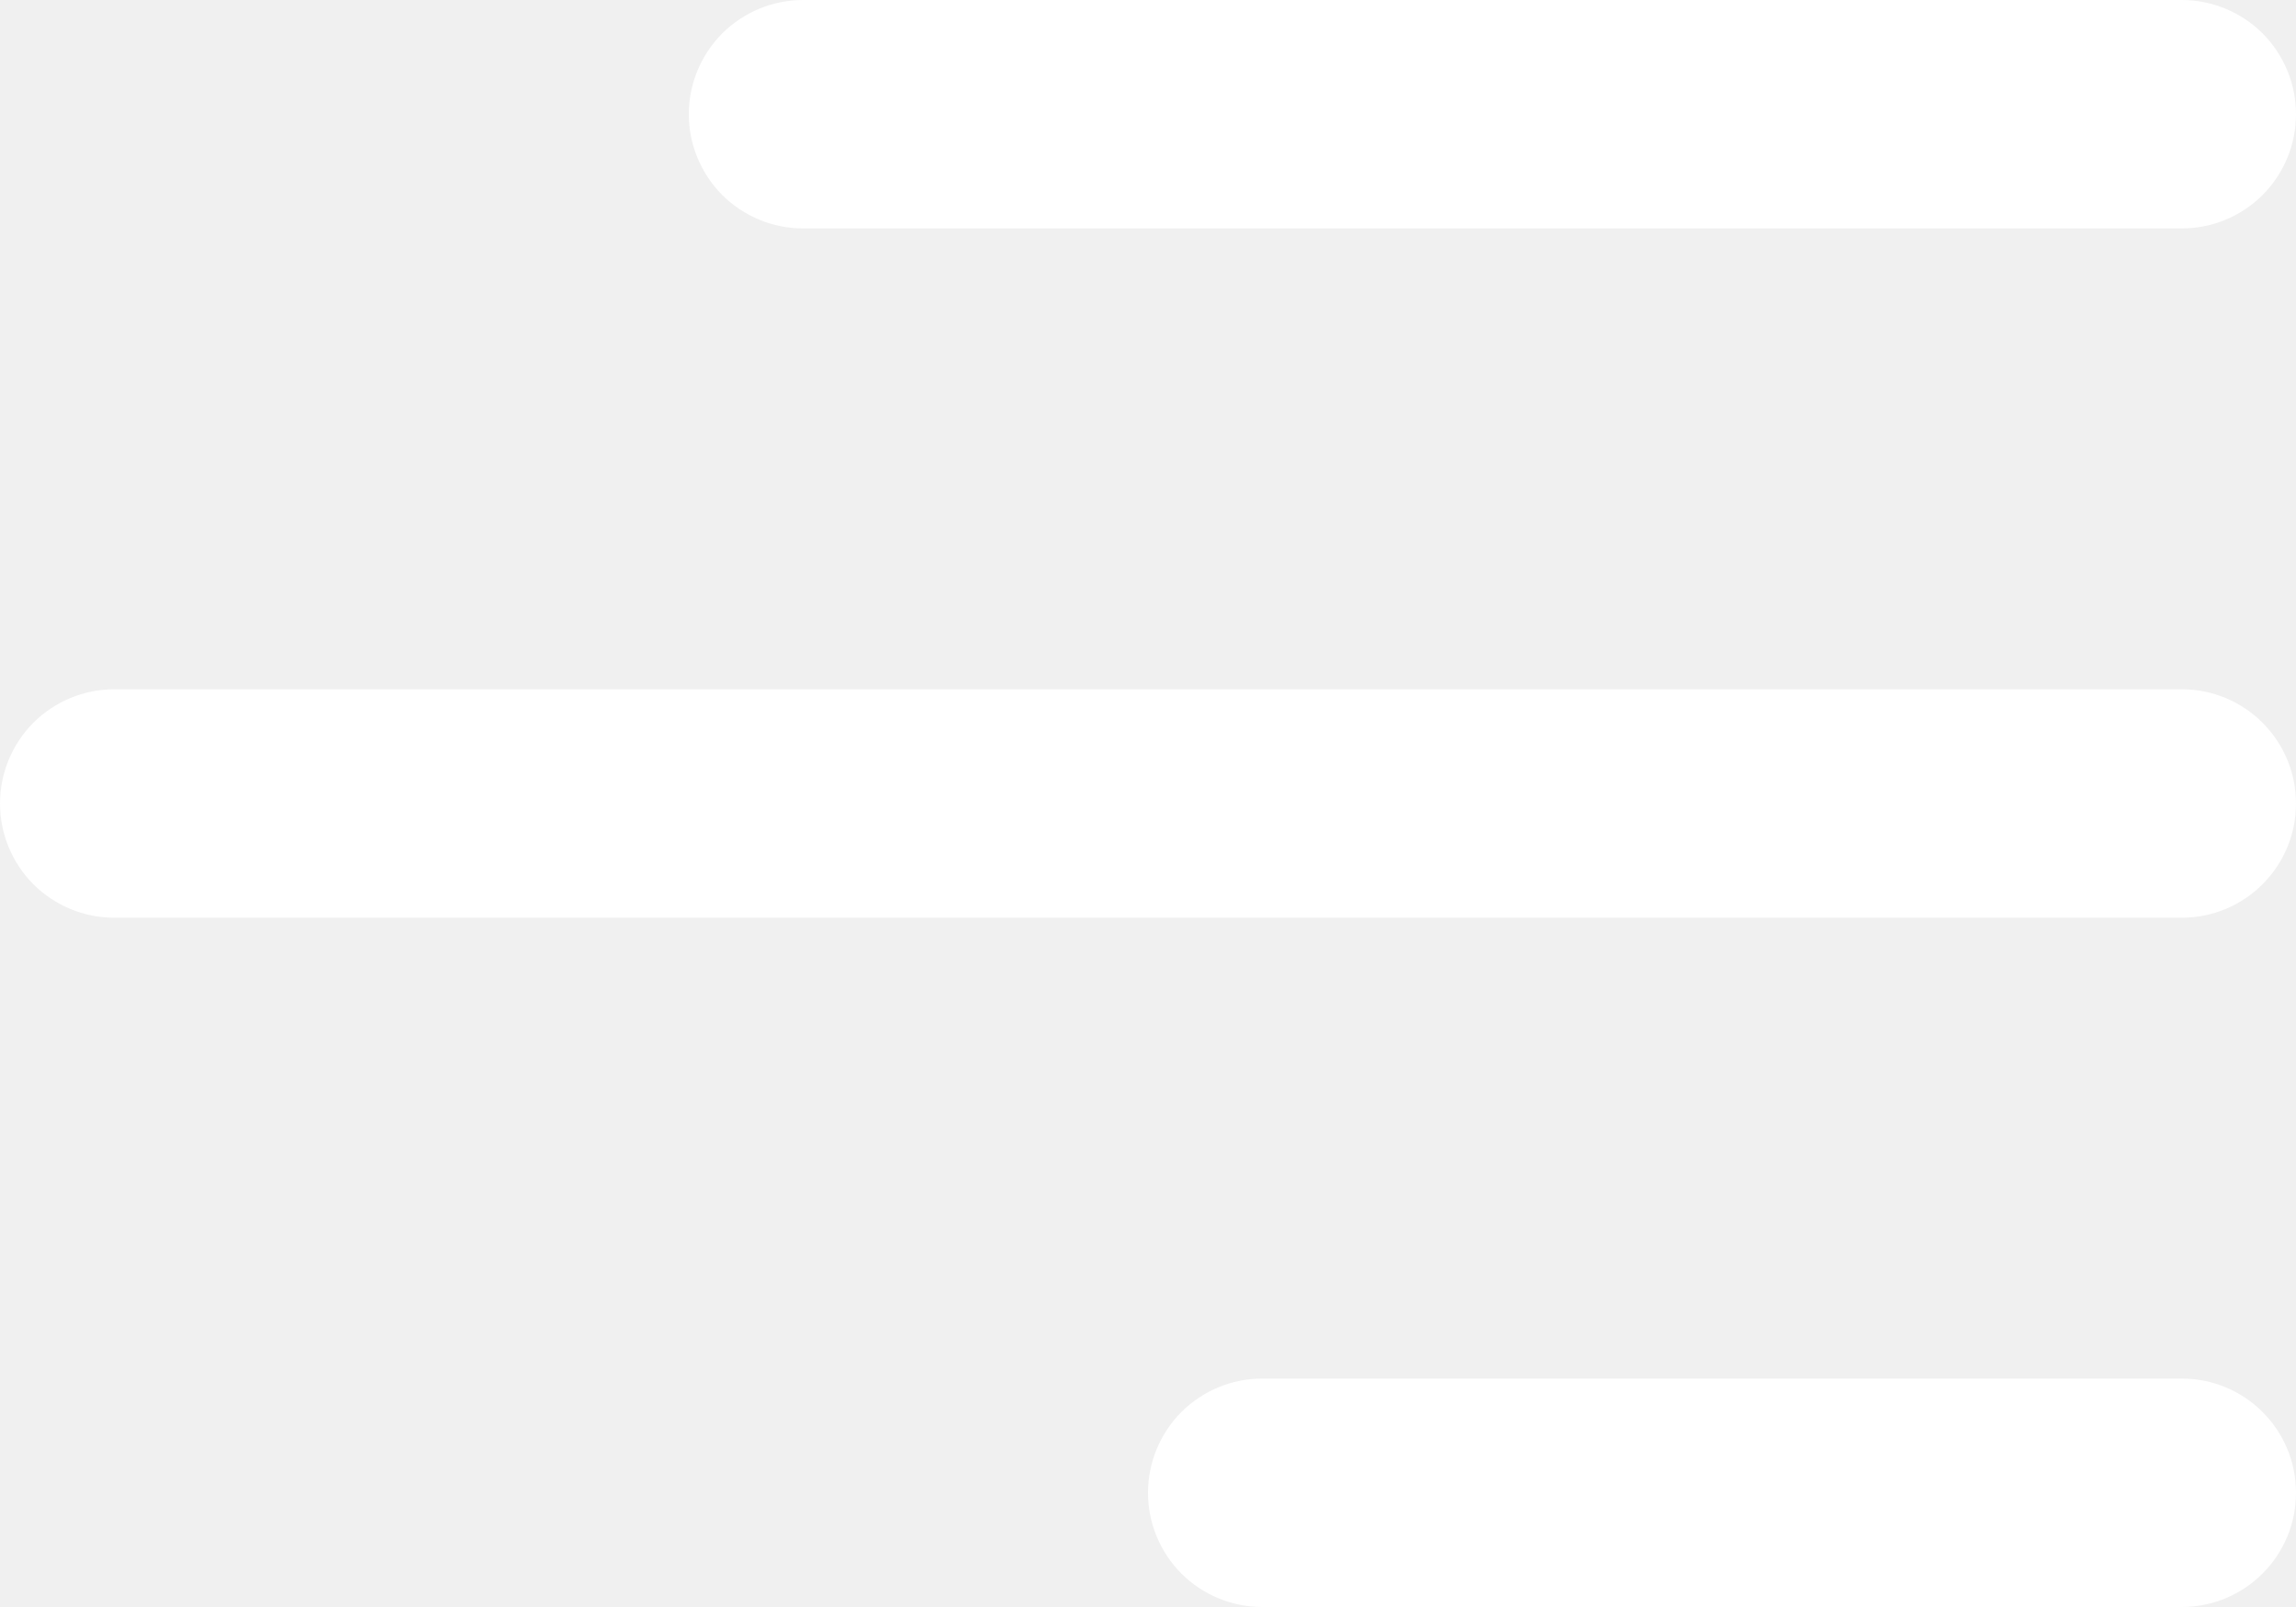
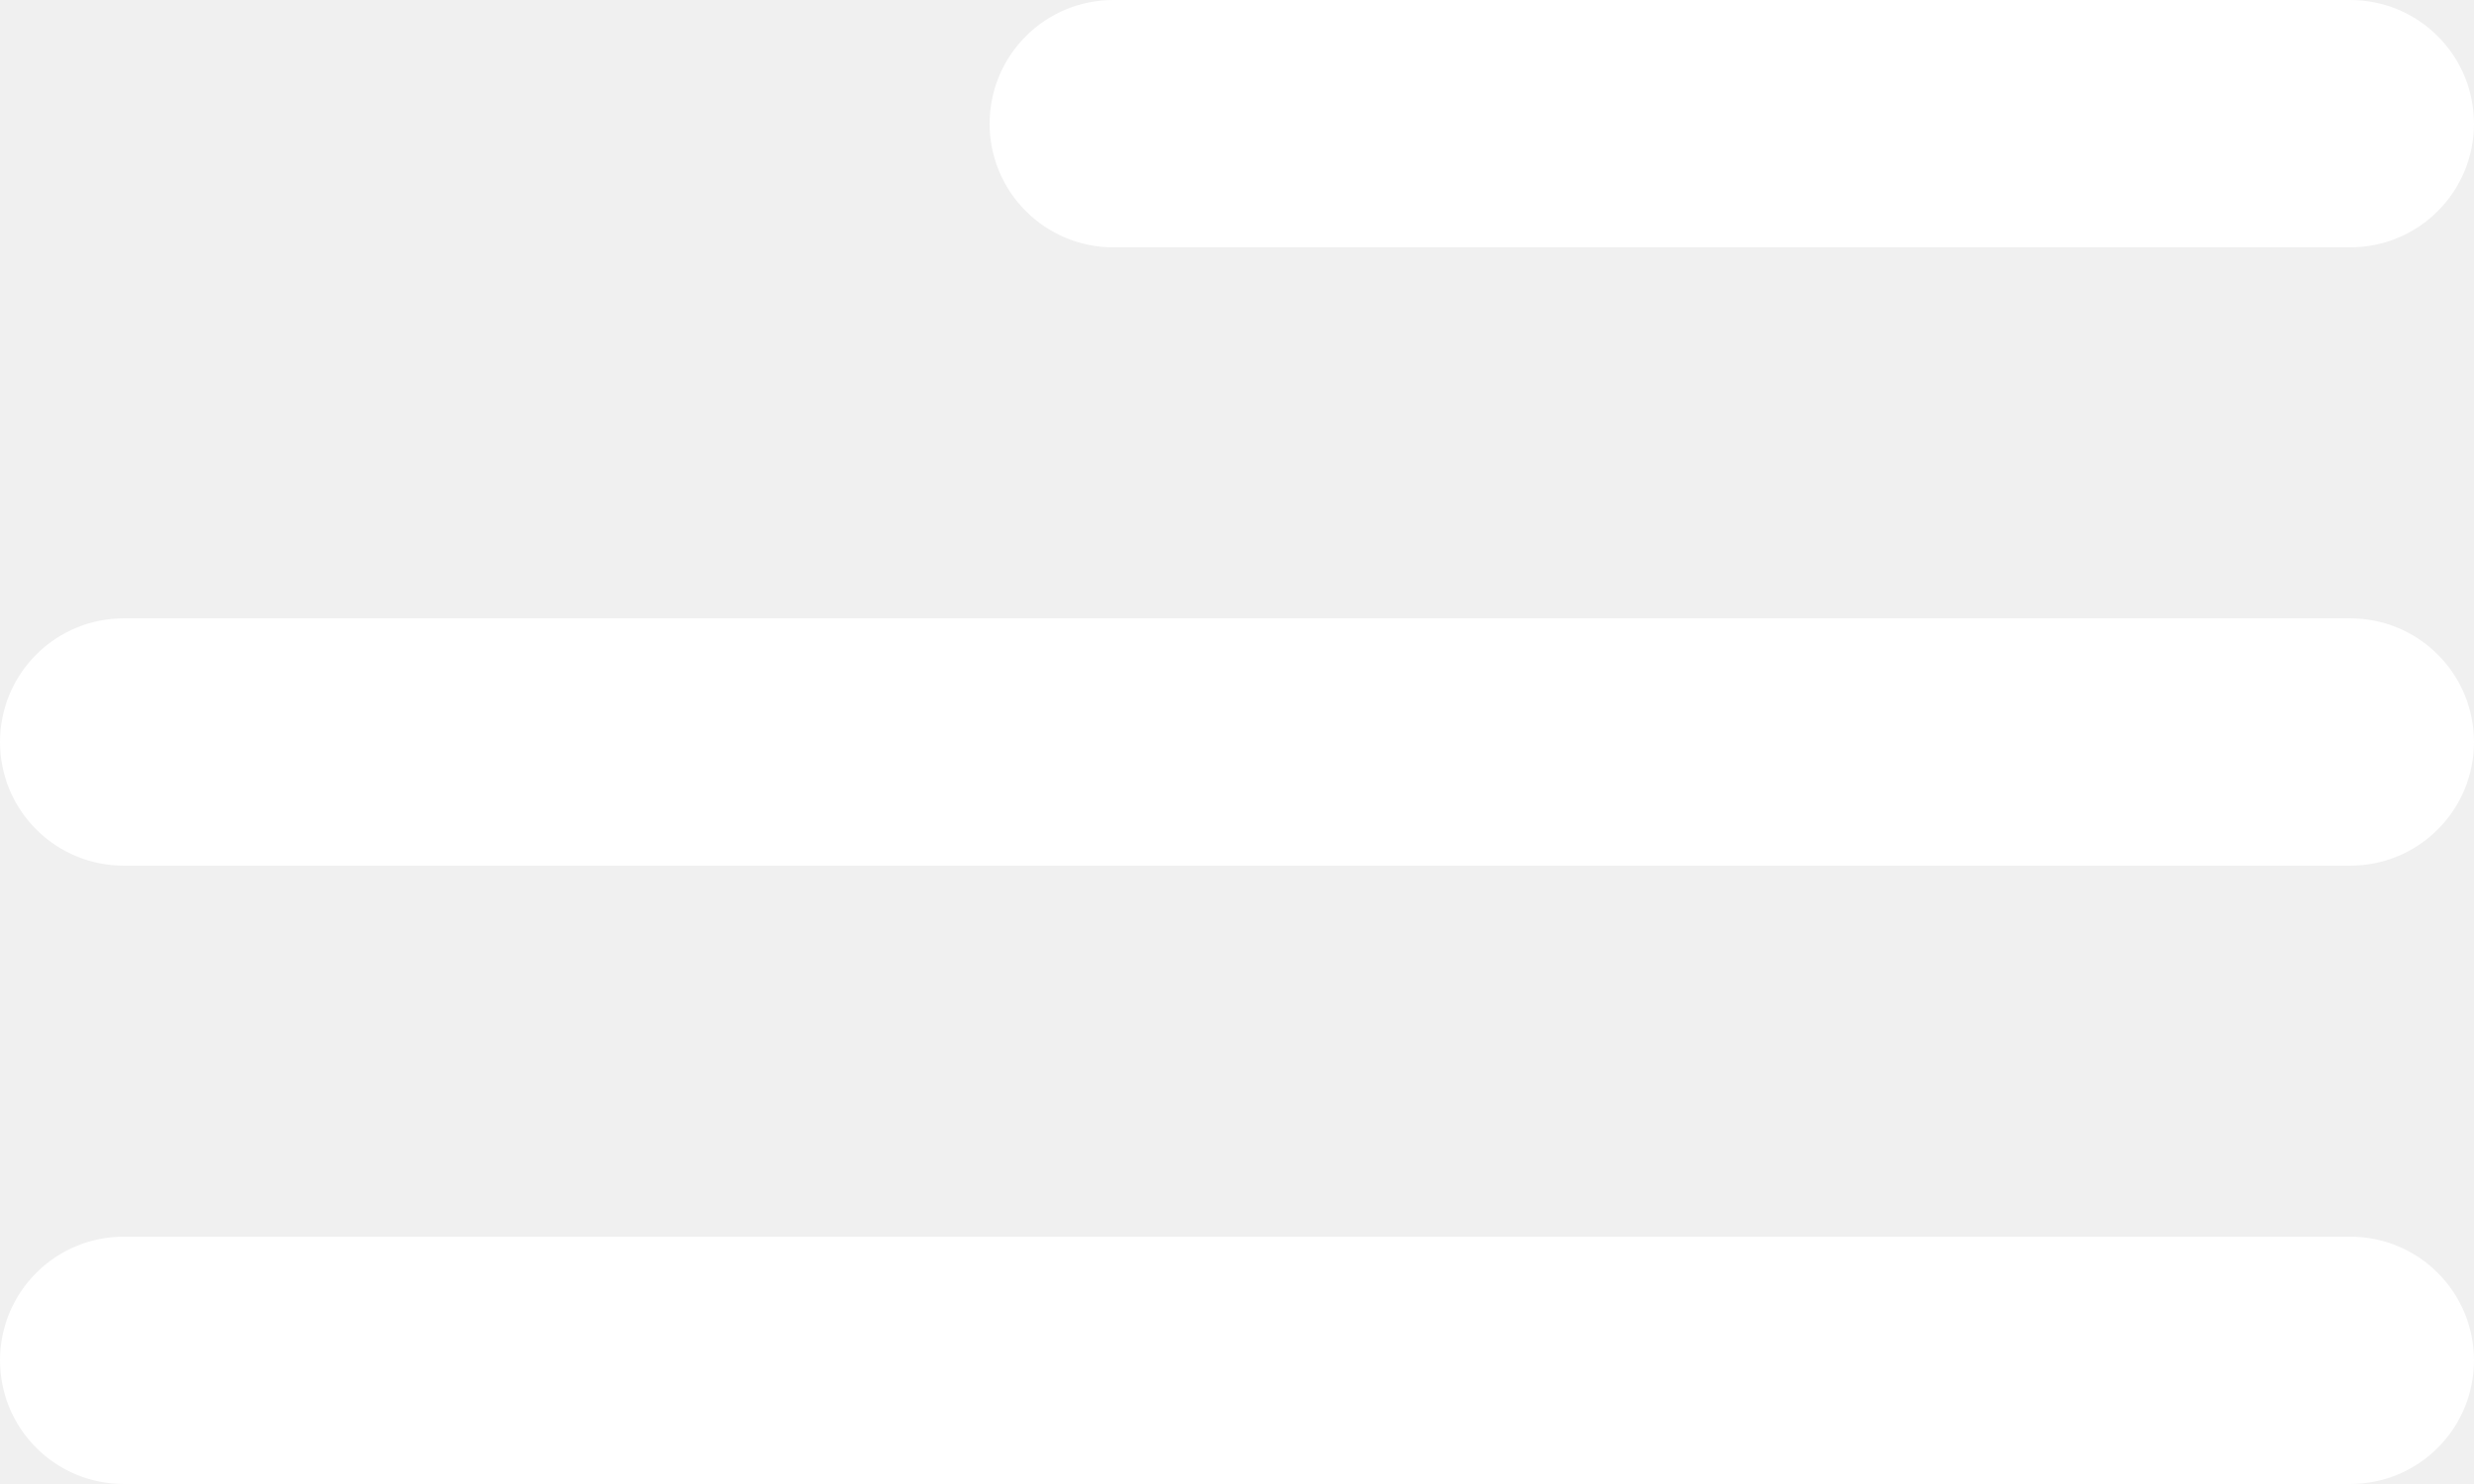
- <svg xmlns="http://www.w3.org/2000/svg" width="20" height="14" viewBox="0 0 20 14" fill="none">
-   <path d="M20 13.005C20 13.555 19.554 14 19.005 14H10.995C10.731 14 10.478 13.895 10.291 13.709C10.105 13.522 10 13.269 10 13.005C10 12.741 10.105 12.488 10.291 12.301C10.478 12.115 10.731 12.01 10.995 12.01H19.005C19.555 12.01 20 12.455 20 13.005ZM20 7C20 7.55 19.554 7.995 19.005 7.995H0.995C0.731 7.995 0.478 7.89 0.291 7.704C0.105 7.517 0 7.264 0 7C0 6.736 0.105 6.483 0.291 6.296C0.478 6.11 0.731 6.005 0.995 6.005H19.005C19.555 6.005 20 6.451 20 7ZM19.005 1.99C19.269 1.99 19.522 1.885 19.709 1.699C19.895 1.512 20 1.259 20 0.995C20 0.731 19.895 0.478 19.709 0.291C19.522 0.105 19.269 7.86455e-09 19.005 0H6.995C6.864 -3.89413e-09 6.735 0.026 6.614 0.076C6.494 0.126 6.384 0.199 6.291 0.291C6.199 0.384 6.126 0.494 6.076 0.614C6.026 0.735 6 0.864 6 0.995C6 1.126 6.026 1.255 6.076 1.376C6.126 1.496 6.199 1.606 6.291 1.699C6.384 1.791 6.494 1.864 6.614 1.914C6.735 1.964 6.864 1.99 6.995 1.99H19.005Z" fill="white" />
+ <svg xmlns="http://www.w3.org/2000/svg" width="20" height="12" viewBox="0 0 20 12" fill="#FFF">
+   <path d="M9 2L19 2C19.265 2 19.52 1.895 19.707 1.707C19.895 1.52 20 1.265 20 1C20 0.735 19.895 0.48 19.707 0.293C19.52 0.105 19.265 0 19 0L9 0C8.735 0 8.48 0.105 8.293 0.293C8.105 0.48 8 0.735 8 1C8 1.265 8.105 1.52 8.293 1.707C8.48 1.895 8.735 2 9 2ZM19 10L1 10C0.735 10 0.48 10.105 0.293 10.293C0.105 10.48 0 10.735 0 11C0 11.265 0.105 11.52 0.293 11.707C0.48 11.895 0.735 12 1 12L19 12C19.265 12 19.52 11.895 19.707 11.707C19.895 11.52 20 11.265 20 11C20 10.735 19.895 10.48 19.707 10.293C19.52 10.105 19.265 10 19 10V10ZM1 7L19 7C19.265 7 19.52 6.895 19.707 6.707C19.895 6.52 20 6.265 20 6C20 5.735 19.895 5.48 19.707 5.293C19.52 5.105 19.265 5 19 5L1 5C0.735 5 0.48 5.105 0.293 5.293C0.105 5.48 0 5.735 0 6C0 6.265 0.105 6.52 0.293 6.707C0.48 6.895 0.735 7 1 7Z" fill="#FFFFFF" />
</svg>
